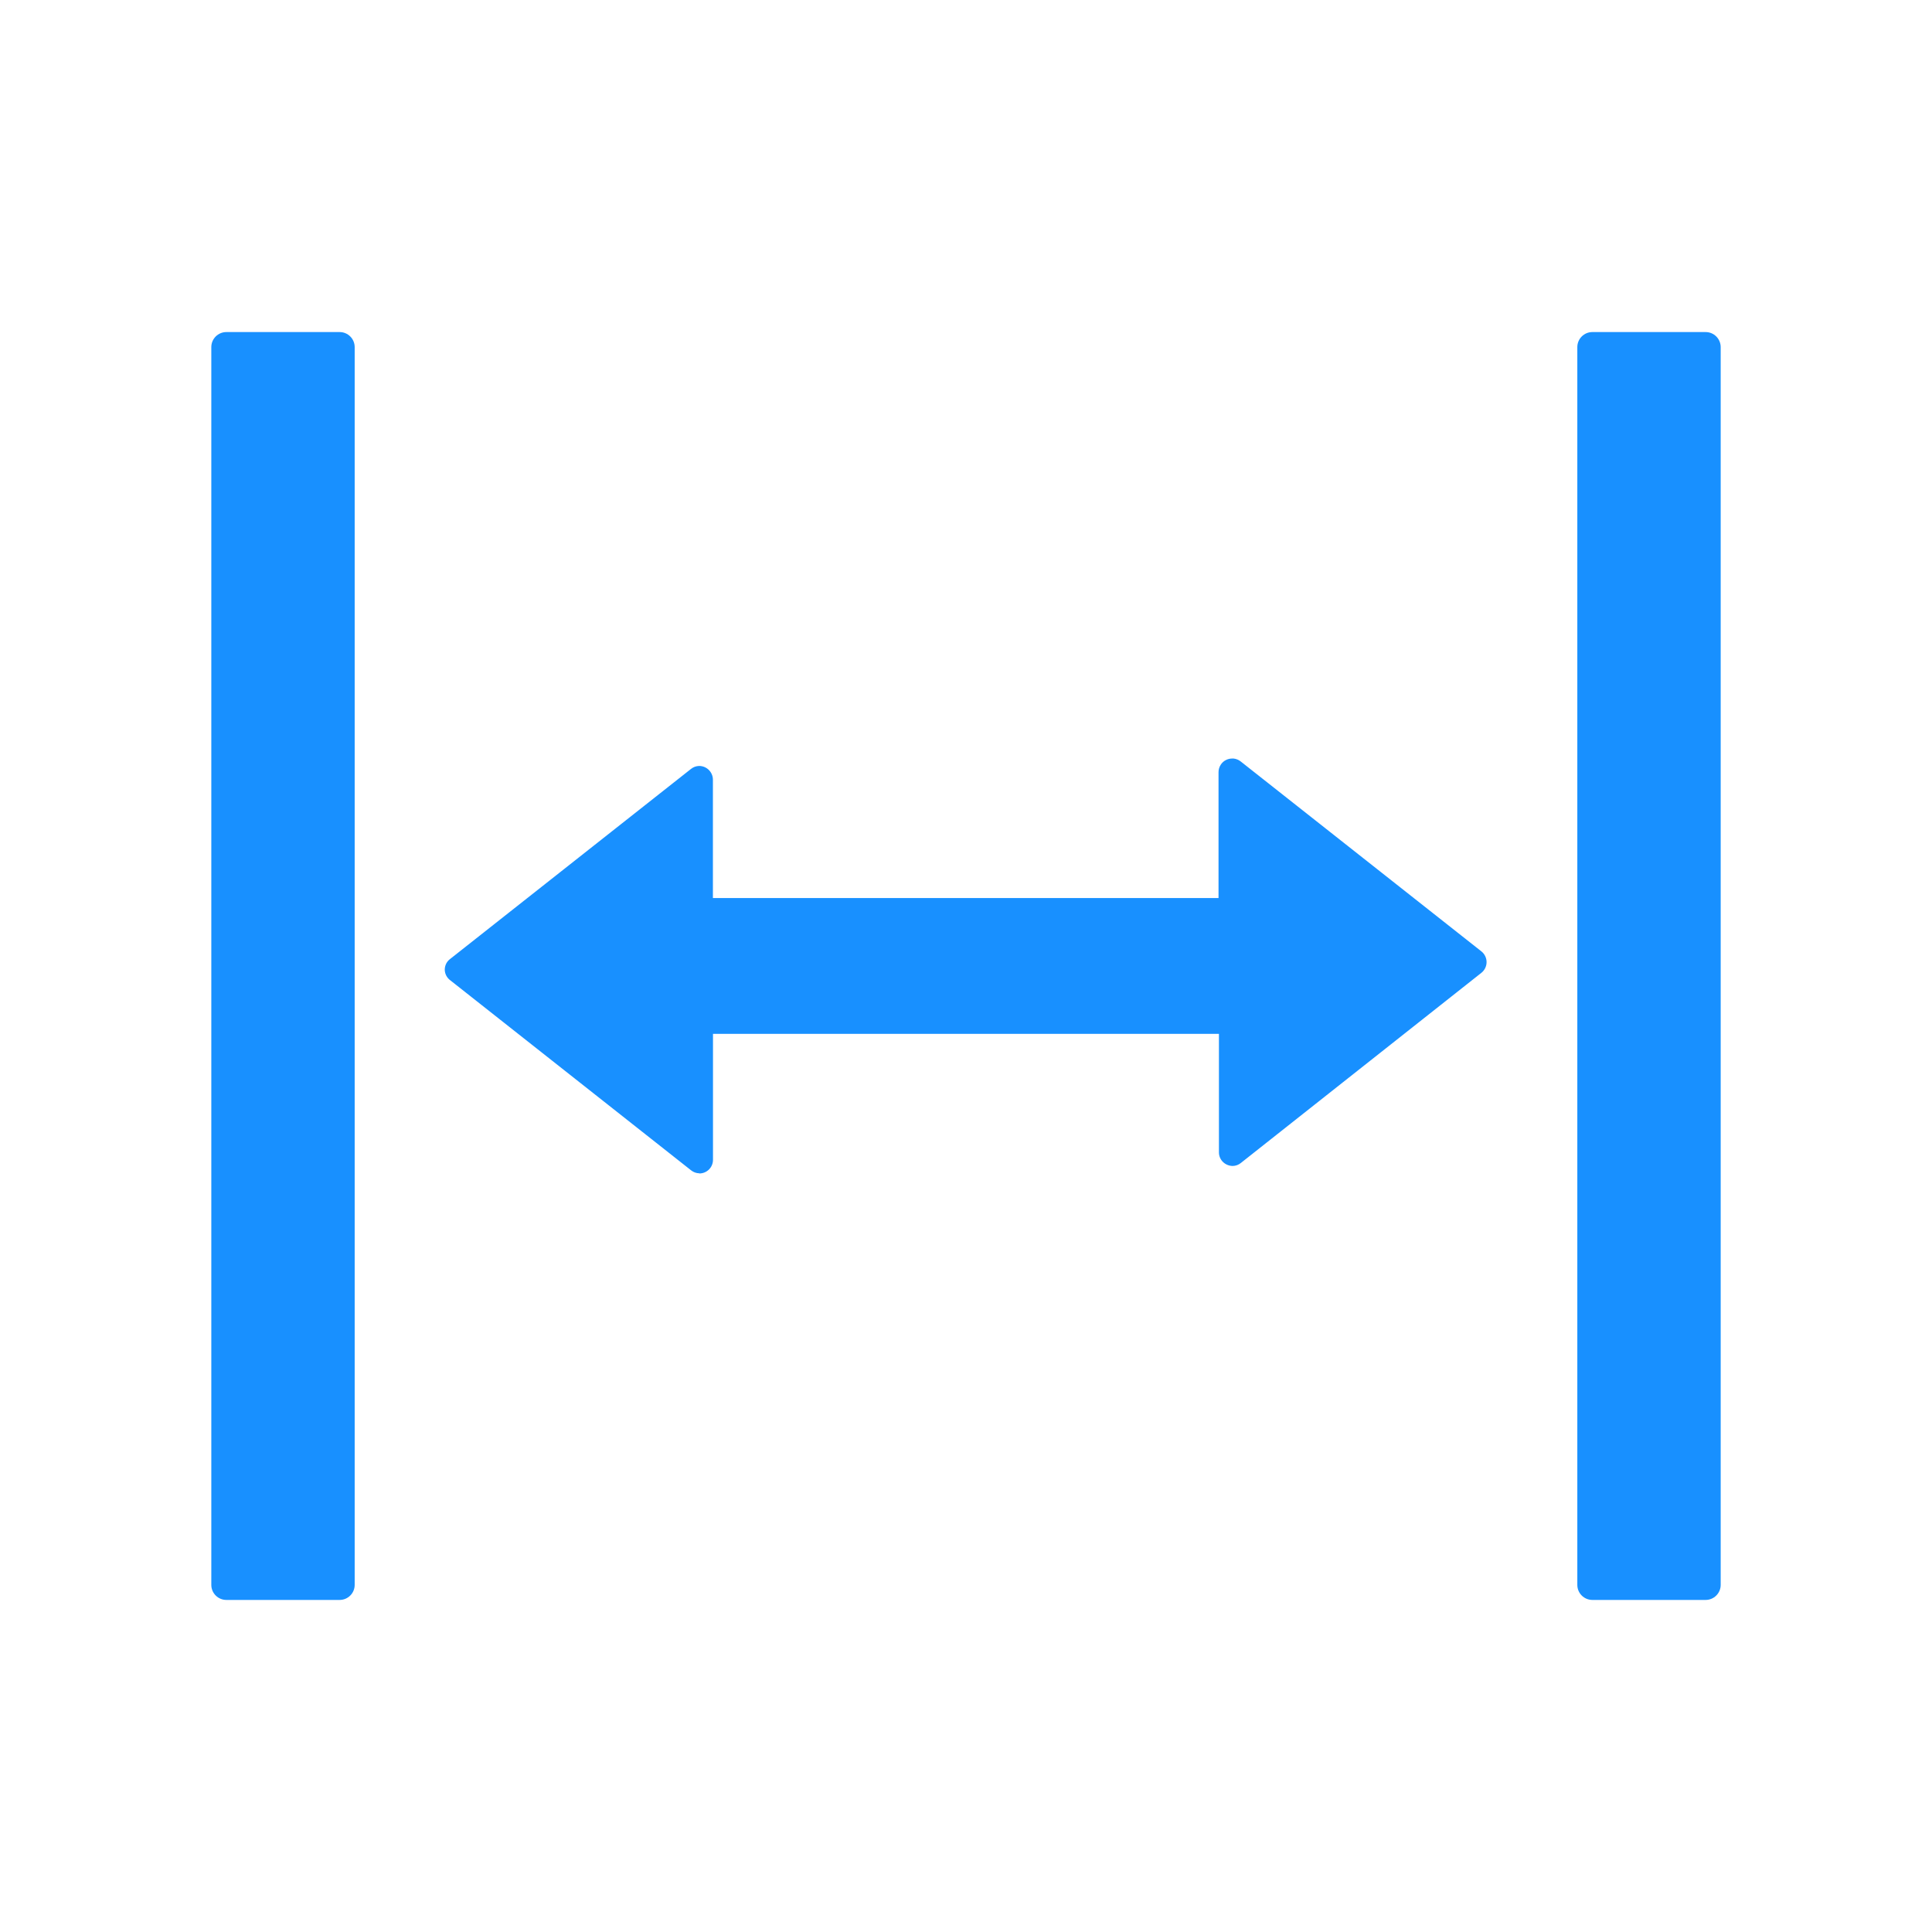
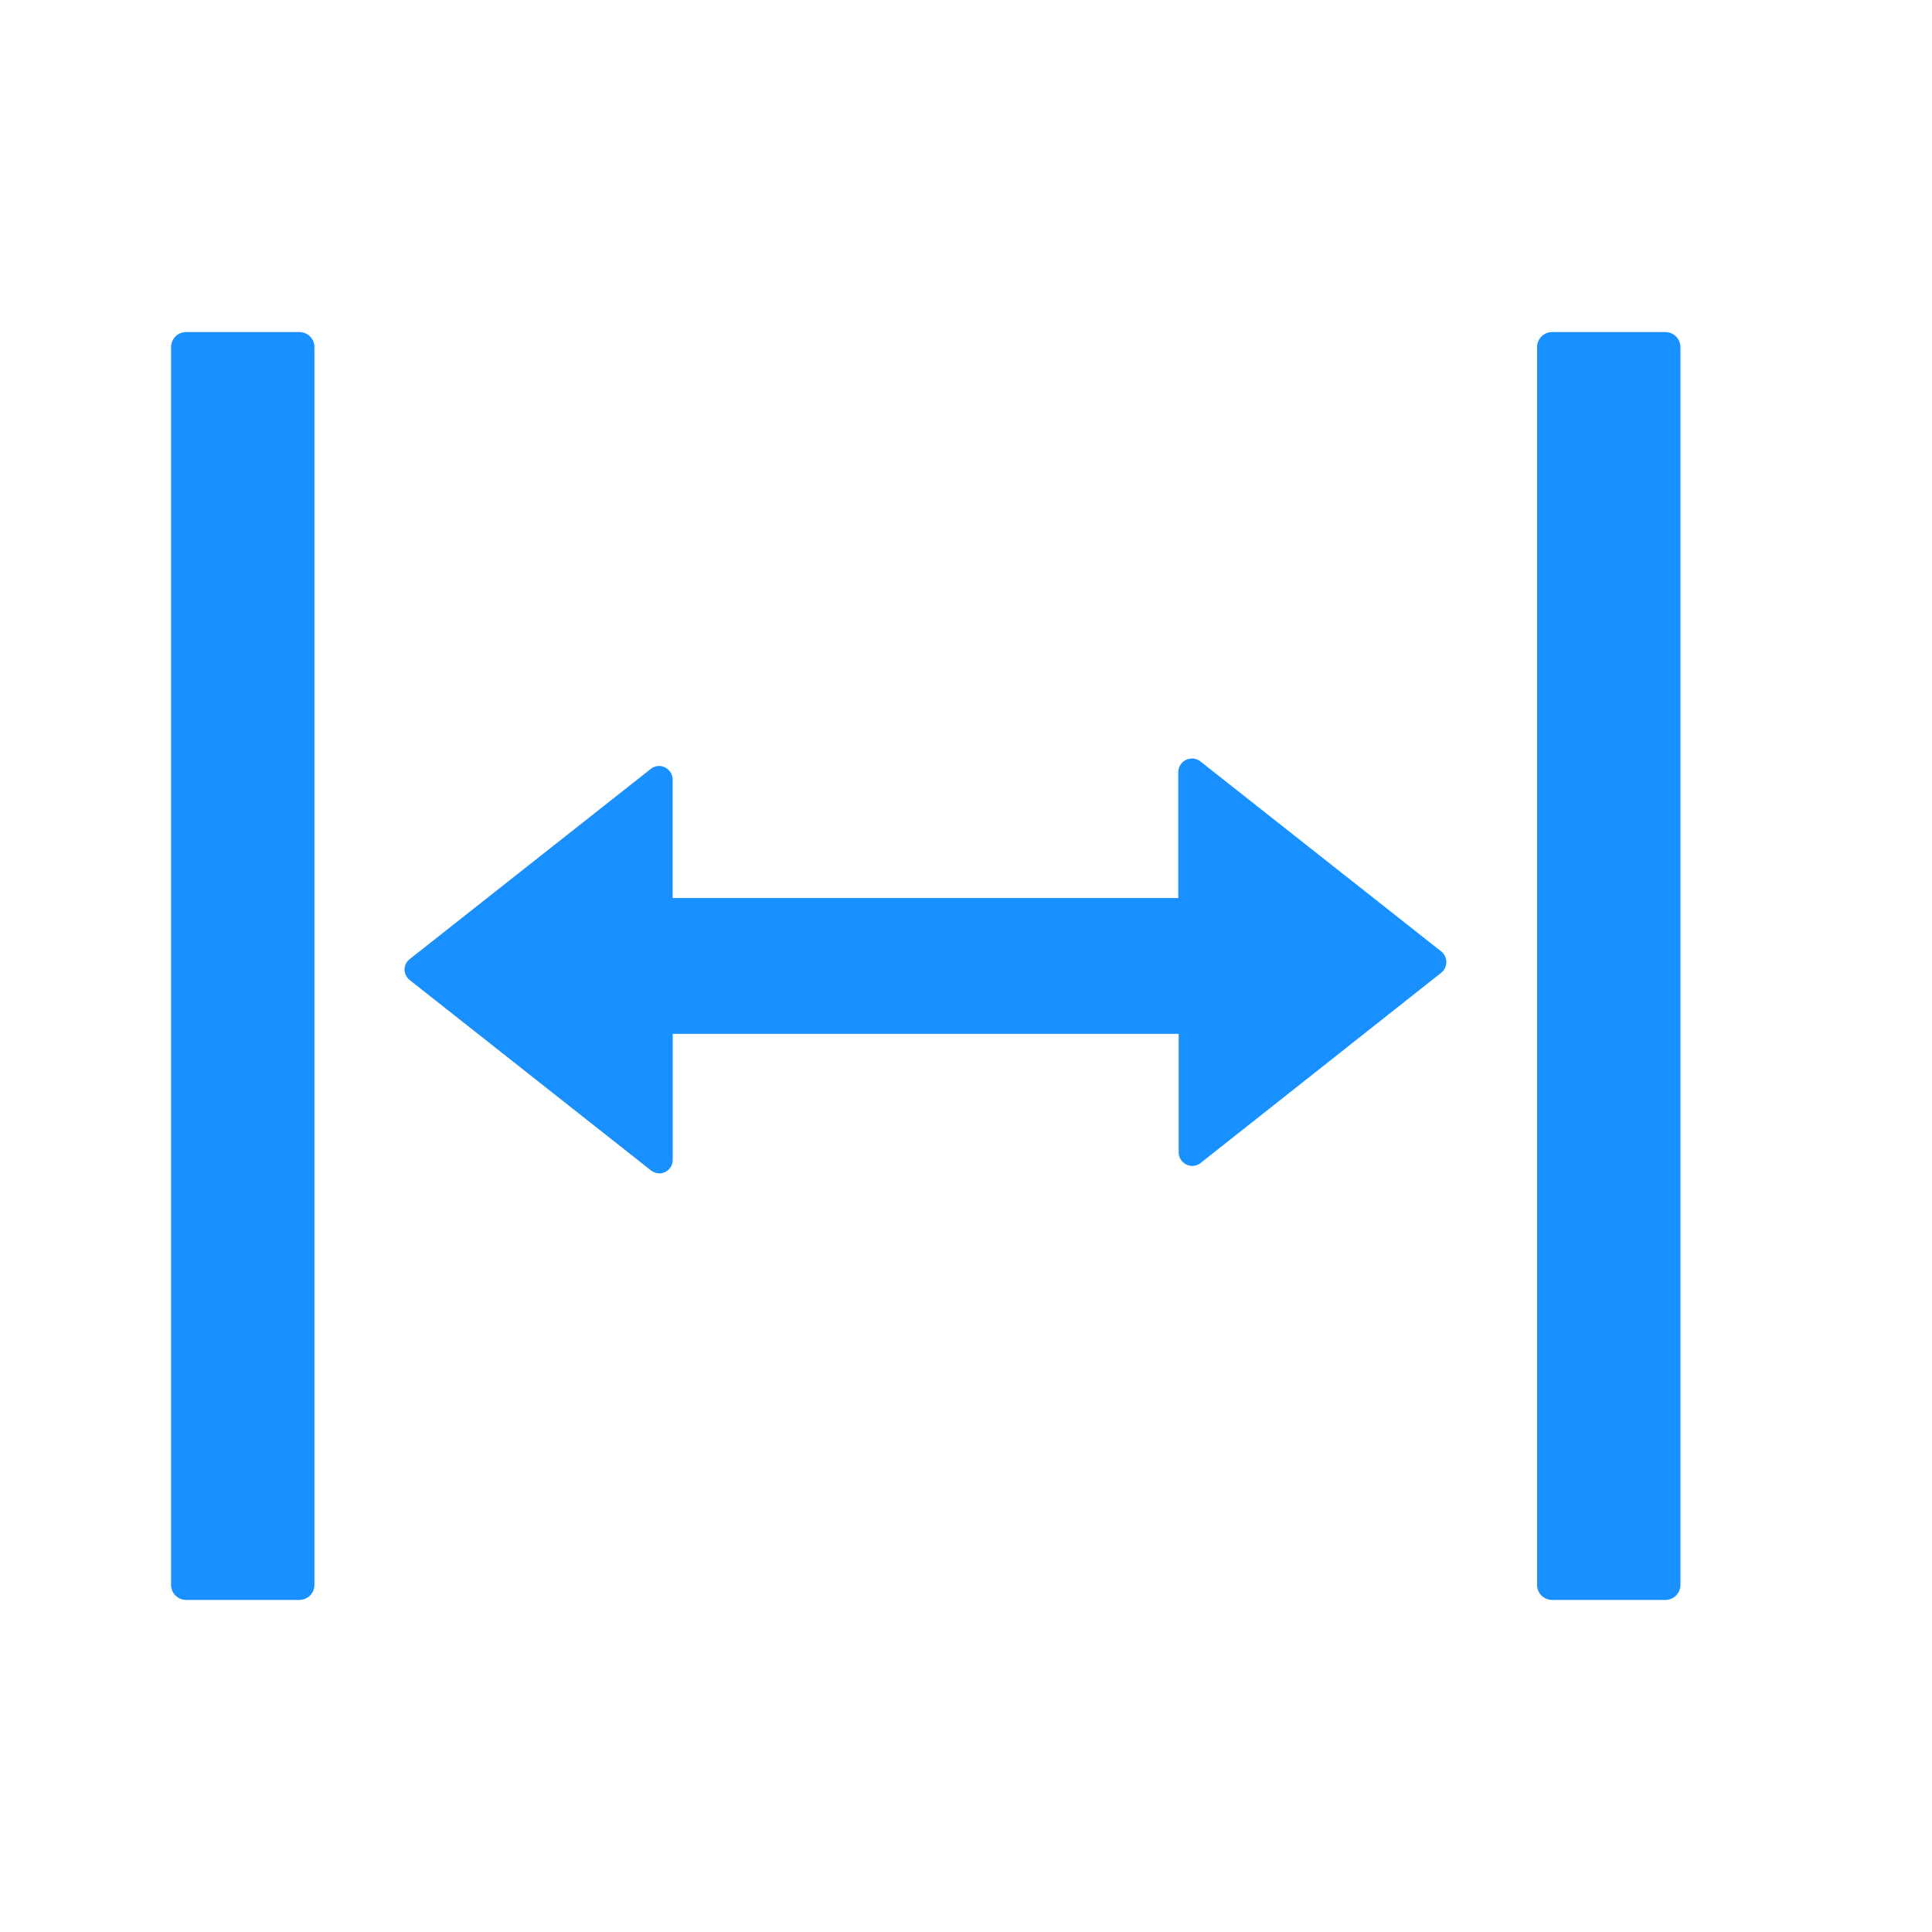
<svg xmlns="http://www.w3.org/2000/svg" width="24" height="24" viewBox="0 0 24 24">
  <defs>
    <clipPath id="a">
      <rect width="24" height="24" fill="none" />
    </clipPath>
  </defs>
  <rect width="24" height="24" fill="none" />
  <g clip-path="url(#a)">
    <rect width="24" height="24" fill="none" />
-     <path d="M18.563,15.75H17.156a.187.187,0,0,1-.187-.187V.187A.187.187,0,0,1,17.156,0h1.407a.187.187,0,0,1,.187.187V15.563A.187.187,0,0,1,18.563,15.75Zm-16.969,0H.187A.187.187,0,0,1,0,15.563V.187A.187.187,0,0,1,.187,0H1.594a.187.187,0,0,1,.187.187V15.563A.187.187,0,0,1,1.594,15.75Zm4.467-5.3a.166.166,0,0,1-.1-.036L2.969,8.053A.167.167,0,0,1,2.9,7.921a.172.172,0,0,1,.017-.074.168.168,0,0,1,.048-.058L5.96,5.426a.166.166,0,0,1,.1-.036.171.171,0,0,1,.171.17V7.031h6.281V5.468a.169.169,0,0,1,.026-.091.159.159,0,0,1,.069-.062.163.163,0,0,1,.073-.017H12.7a.171.171,0,0,1,.086.035l2.991,2.36a.17.17,0,0,1,0,.267l-2.989,2.363a.164.164,0,0,1-.1.036.175.175,0,0,1-.118-.047.166.166,0,0,1-.053-.122V8.718H6.232v1.563A.169.169,0,0,1,6.061,10.452Z" transform="translate(2.625 4.125)" fill="#1890ff" />
+     <path d="M18.563,15.75H17.156a.187.187,0,0,1-.187-.187V.187A.187.187,0,0,1,17.156,0h1.407a.187.187,0,0,1,.187.187V15.563A.187.187,0,0,1,18.563,15.75Zm-16.969,0H.187A.187.187,0,0,1,0,15.563V.187A.187.187,0,0,1,.187,0H1.594a.187.187,0,0,1,.187.187V15.563A.187.187,0,0,1,1.594,15.75Zm4.467-5.3a.166.166,0,0,1-.1-.036L2.969,8.053A.167.167,0,0,1,2.9,7.921a.172.172,0,0,1,.017-.074.168.168,0,0,1,.048-.058L5.96,5.426a.166.166,0,0,1,.1-.036.171.171,0,0,1,.171.17V7.031h6.281V5.468a.169.169,0,0,1,.026-.091.159.159,0,0,1,.069-.062.163.163,0,0,1,.073-.017H12.7a.171.171,0,0,1,.086.035l2.991,2.36a.17.17,0,0,1,0,.267l-2.989,2.363a.164.164,0,0,1-.1.036.175.175,0,0,1-.118-.047.166.166,0,0,1-.053-.122V8.718H6.232v1.563A.169.169,0,0,1,6.061,10.452Z" transform="translate(2.125 4.125)" fill="#1890ff" />
  </g>
</svg>
